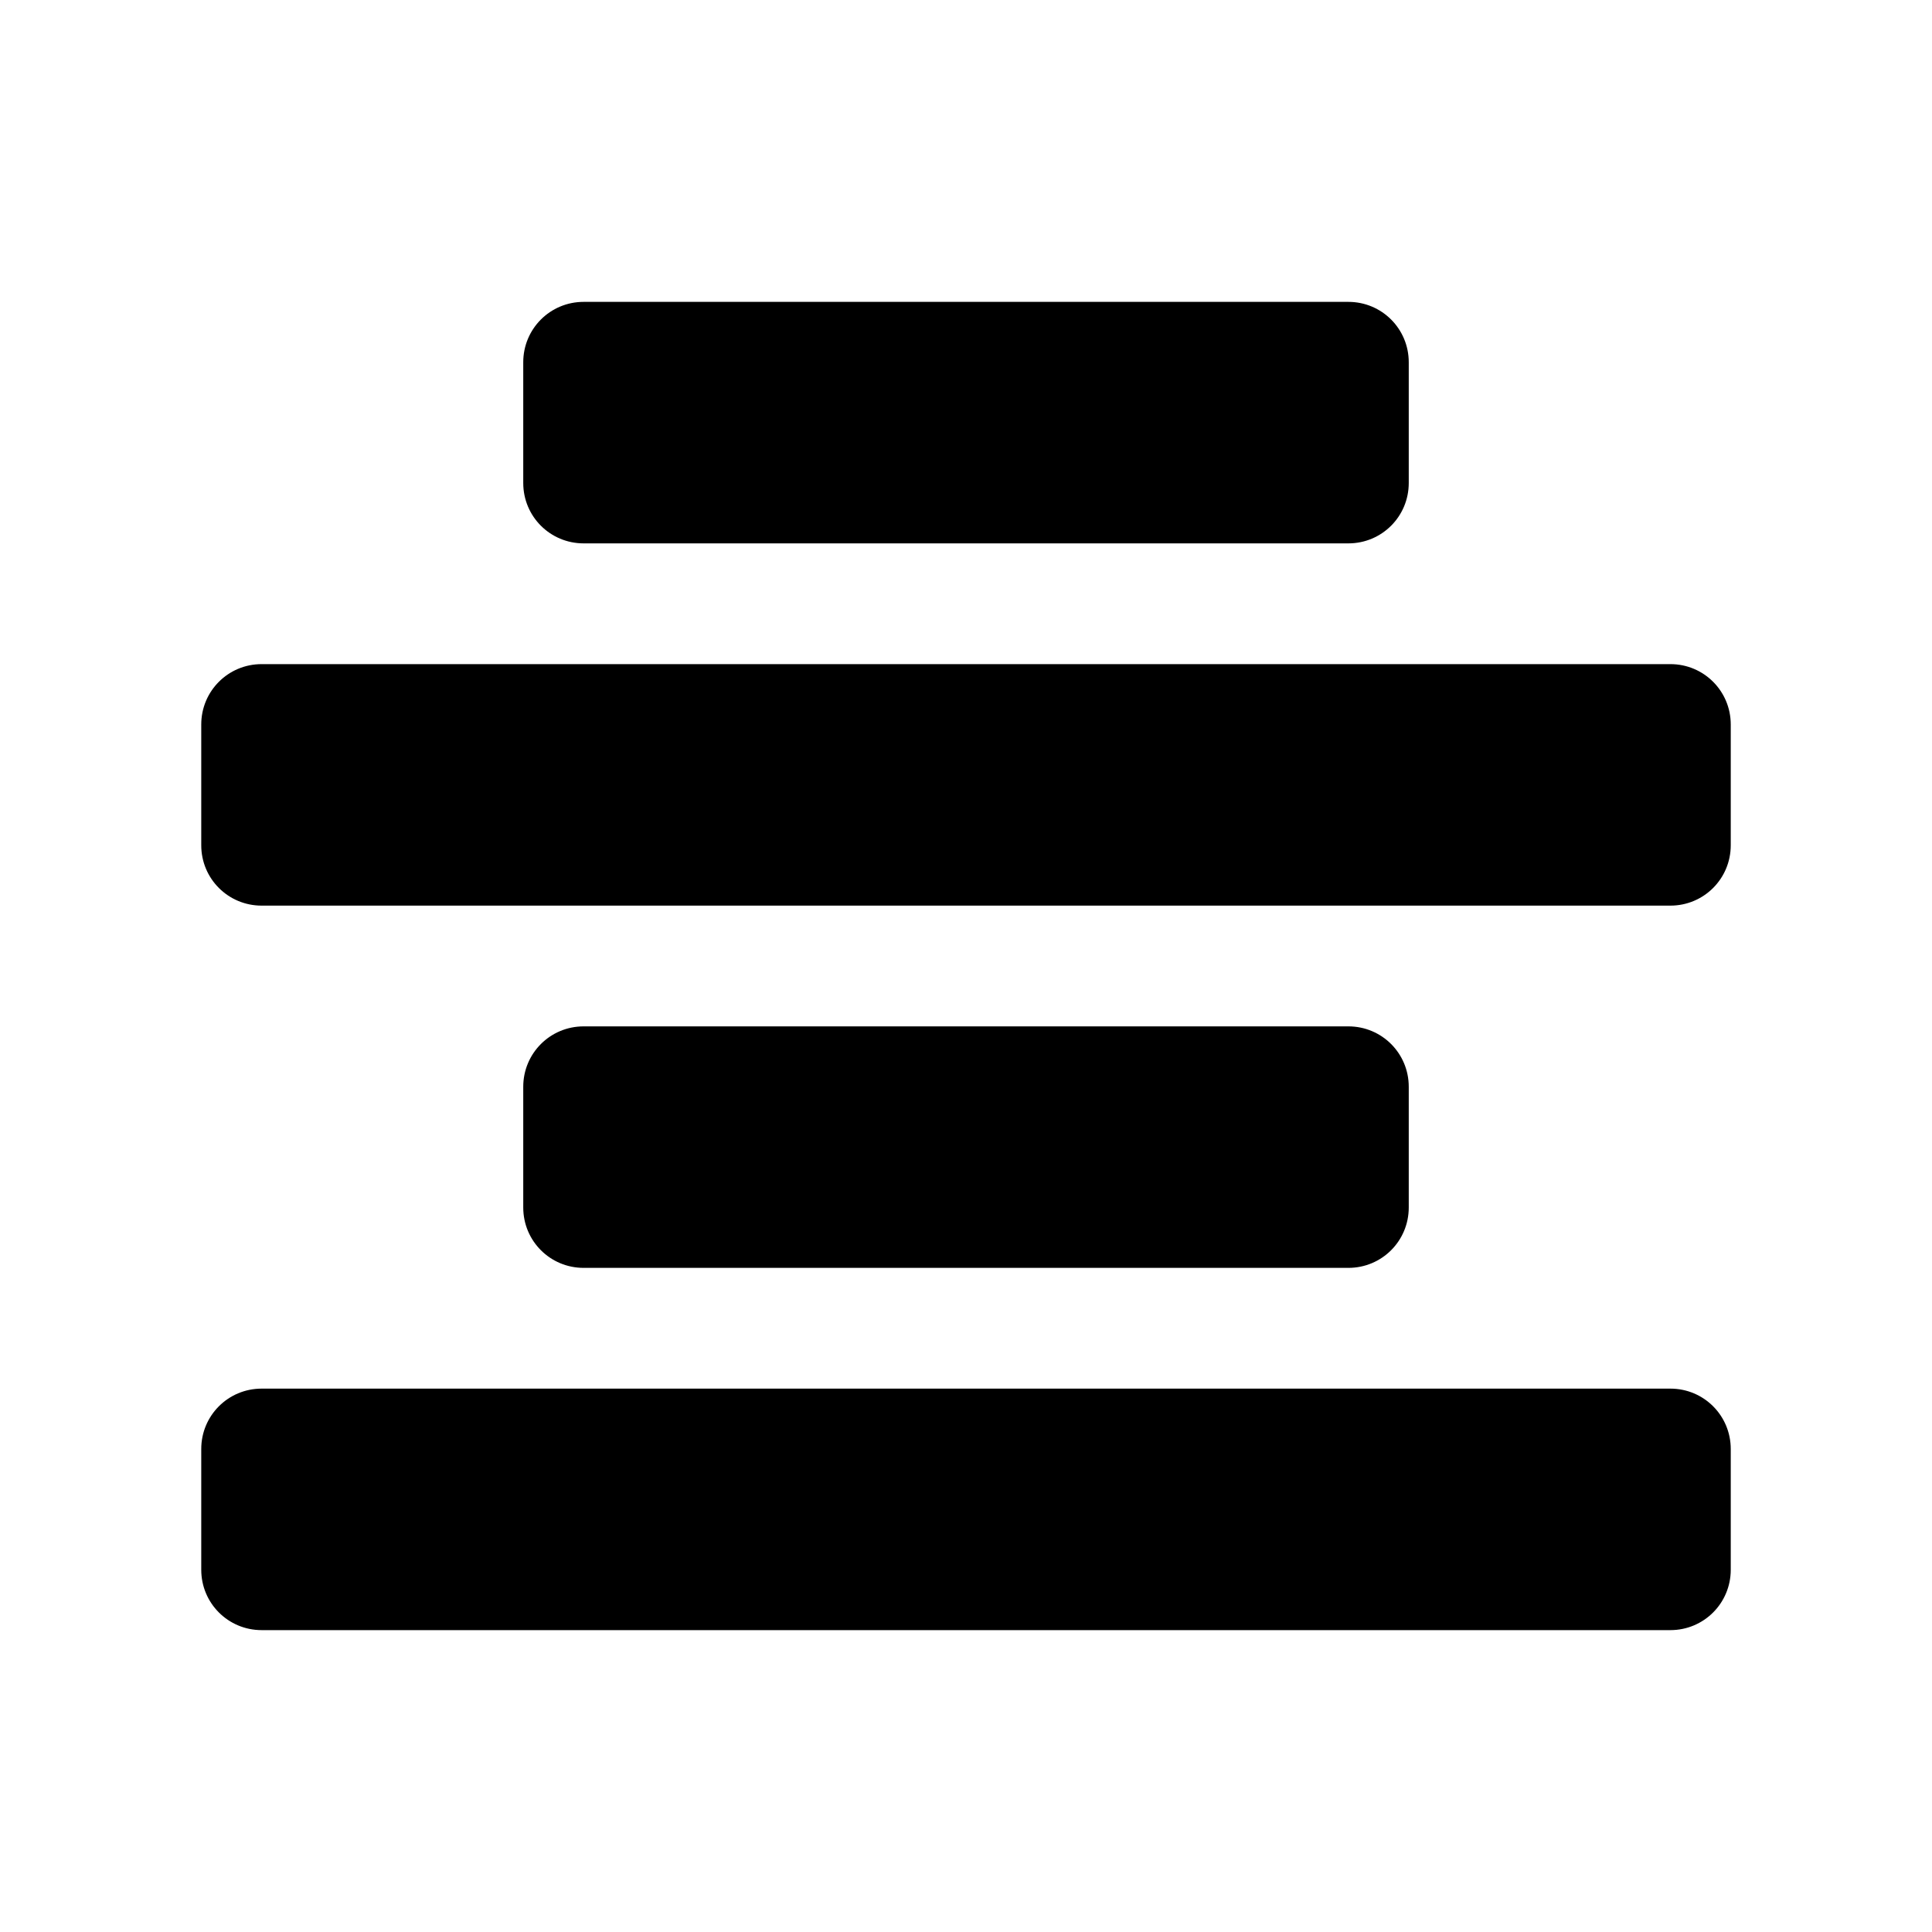
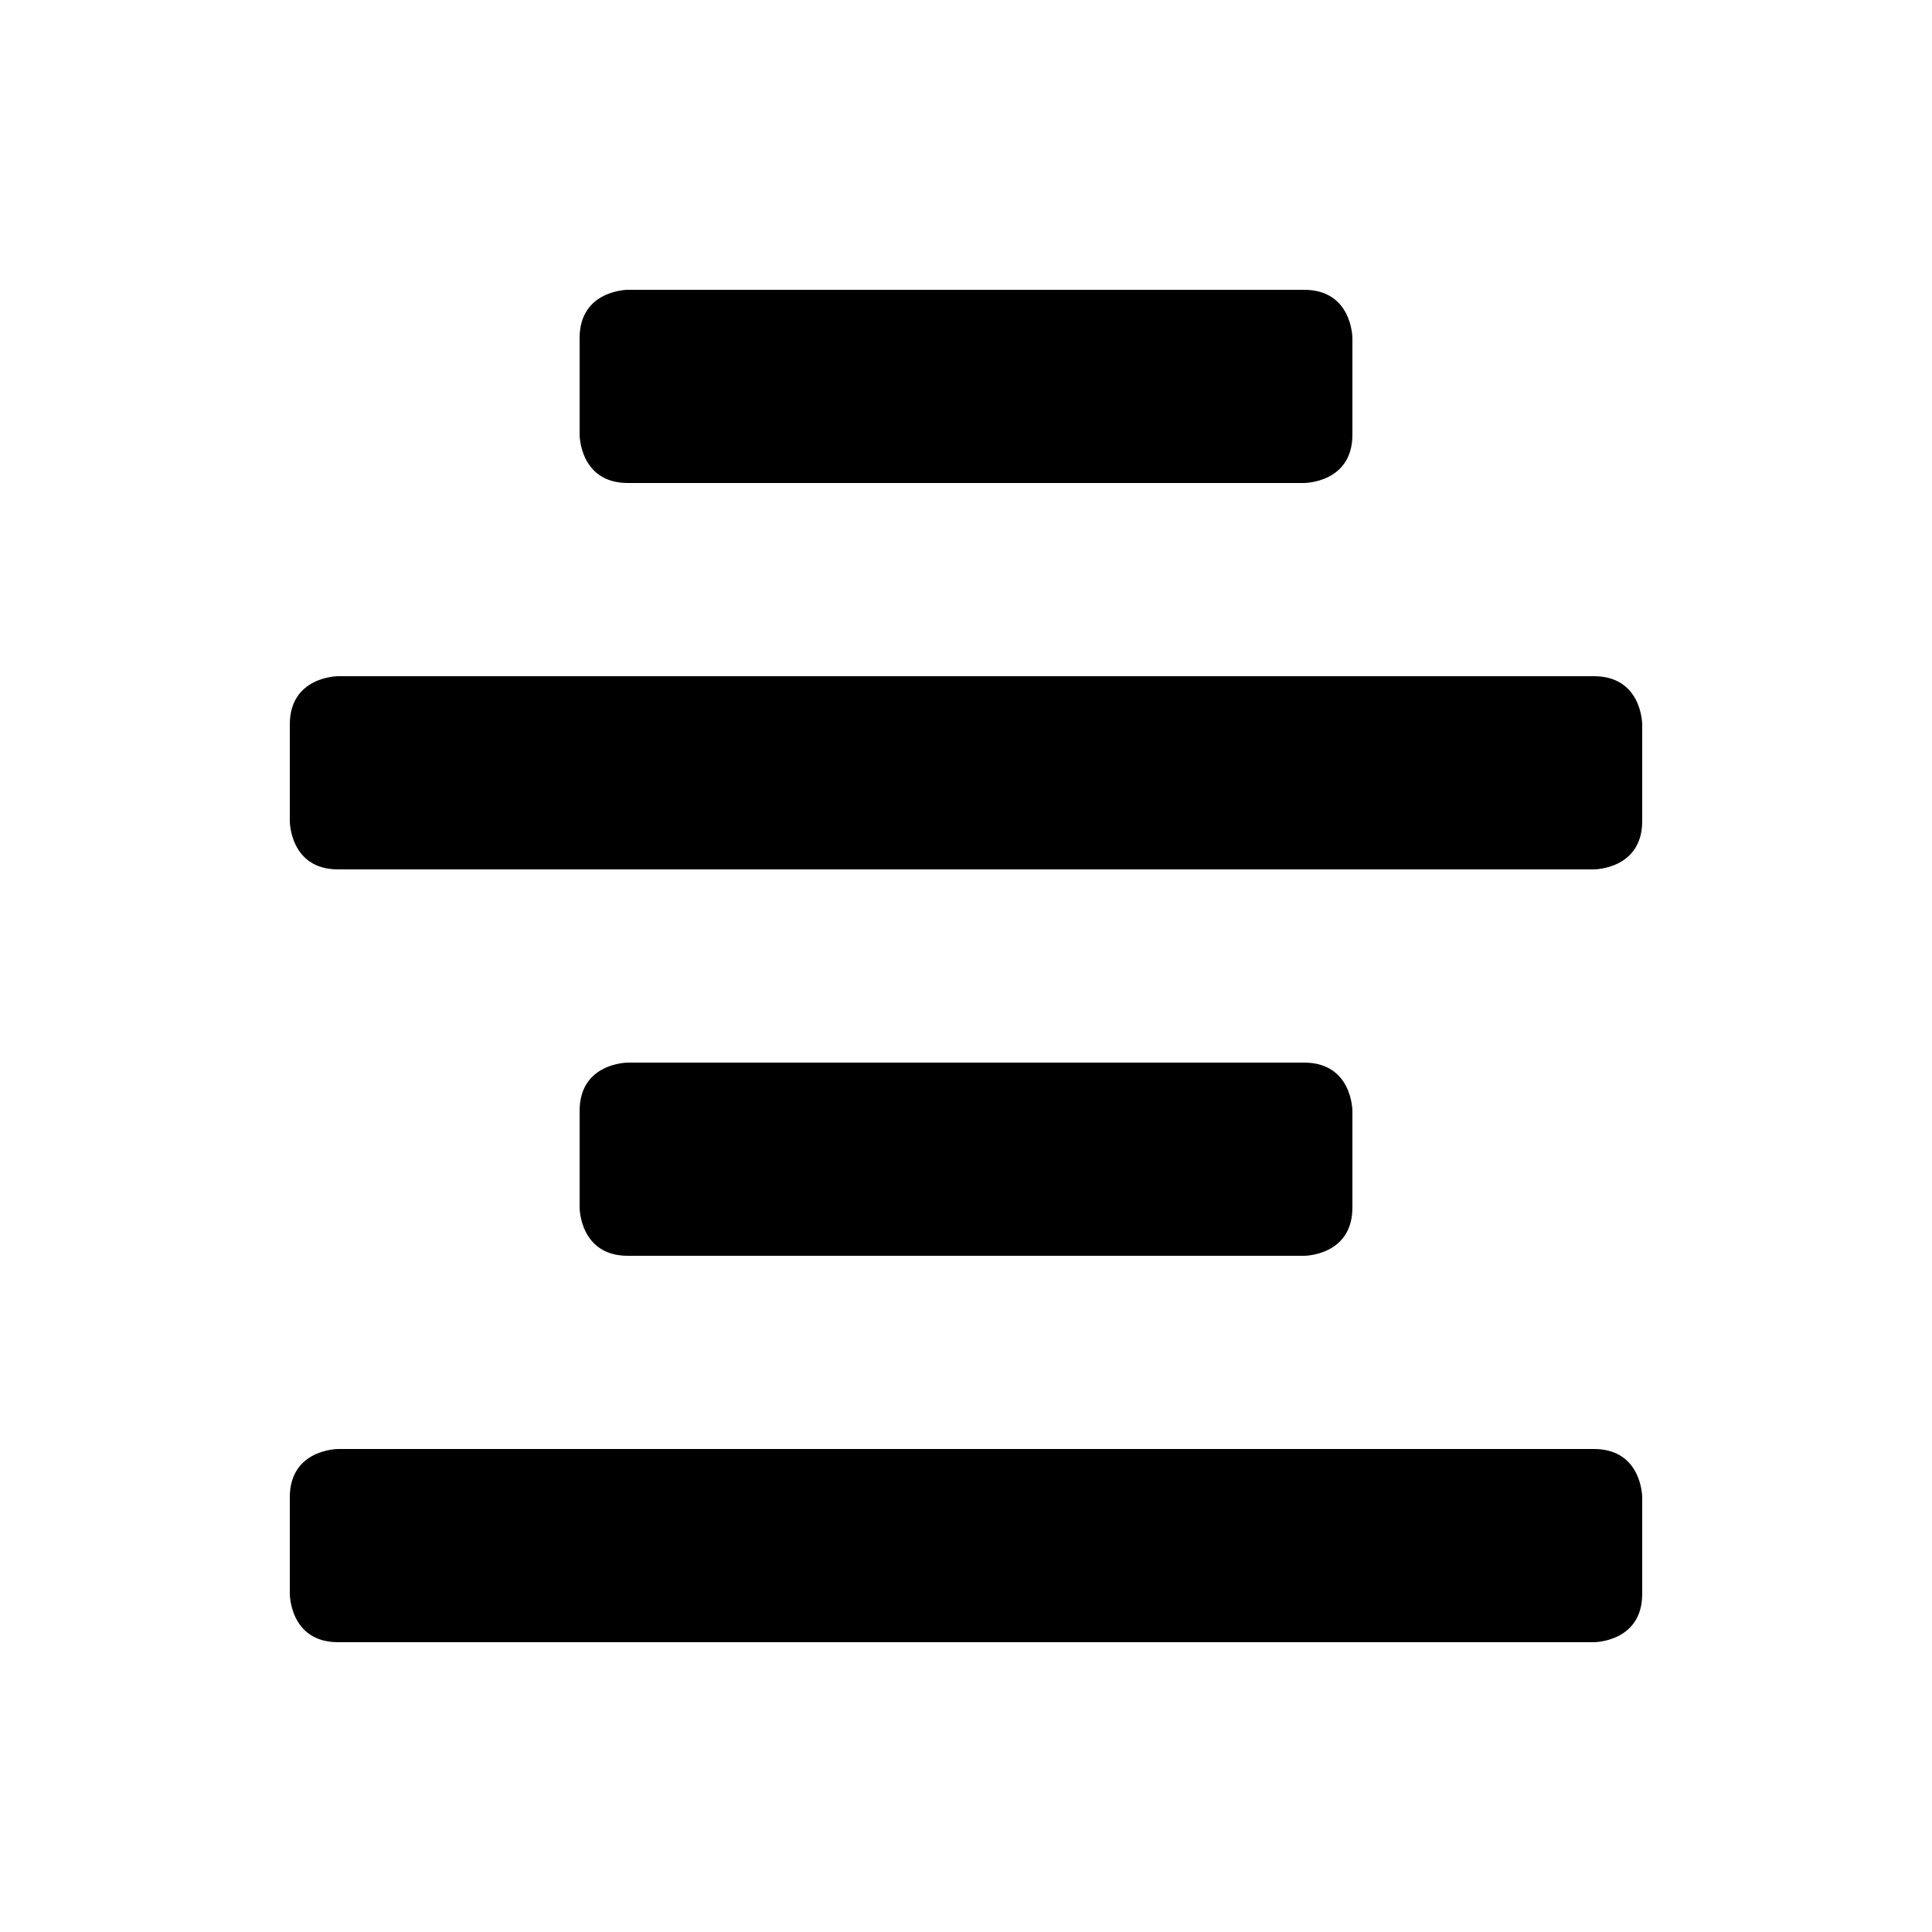
- <svg xmlns="http://www.w3.org/2000/svg" height="48" width="48" version="1.1" viewBox="0 0 48 48">
-   <path style="fill:#000000" d="m14.5 7.5c-0.831 0-1.5 0.669-1.5 1.5v3c0 0.831 0.669 1.5 1.5 1.5h19c0.831 0 1.5-0.669 1.5-1.5v-3c0-0.831-0.669-1.5-1.5-1.5h-19zm-8 9c-0.831 0-1.5 0.669-1.5 1.5v3c0 0.831 0.669 1.5 1.5 1.5h35c0.831 0 1.5-0.669 1.5-1.5v-3c0-0.831-0.669-1.5-1.5-1.5h-35zm8 9c-0.831 0-1.5 0.669-1.5 1.5v3c0 0.831 0.669 1.5 1.5 1.5h19c0.831 0 1.5-0.669 1.5-1.5v-3c0-0.831-0.669-1.5-1.5-1.5h-19zm-8 9c-0.831 0-1.5 0.669-1.5 1.5v3c0 0.831 0.669 1.5 1.5 1.5h35c0.831 0 1.5-0.669 1.5-1.5v-3c0-0.831-0.669-1.5-1.5-1.5h-35z" />
+ <svg xmlns="http://www.w3.org/2000/svg" width="50" height="50" version="1.1" viewBox="0 0 50 50">
+   <path d="m33.75 7.5c1.25 0 1.25 1.25 1.25 1.25v2.5c0 1.25-1.25 1.25-1.25 1.25h-17.5c-1.25 0-1.25-1.25-1.25-1.25v-2.5c0-1.25 1.25-1.25 1.25-1.25zm7.5 10c1.25 0 1.25 1.25 1.25 1.25v2.5c0 1.25-1.25 1.25-1.25 1.25h-32.5c-1.25 0-1.25-1.25-1.25-1.25v-2.5c0-1.25 1.25-1.25 1.25-1.25zm-7.5 10c1.25 0 1.25 1.25 1.25 1.25v2.5c0 1.25-1.25 1.25-1.25 1.25h-17.5c-1.25 0-1.25-1.25-1.25-1.25v-2.5c0-1.25 1.25-1.25 1.25-1.25zm7.5 10c1.25 0 1.25 1.25 1.25 1.25v2.5c0 1.25-1.25 1.25-1.25 1.25h-32.5c-1.25 0-1.25-1.25-1.25-1.25v-2.5c0-1.25 1.25-1.25 1.25-1.25z" />
</svg>
